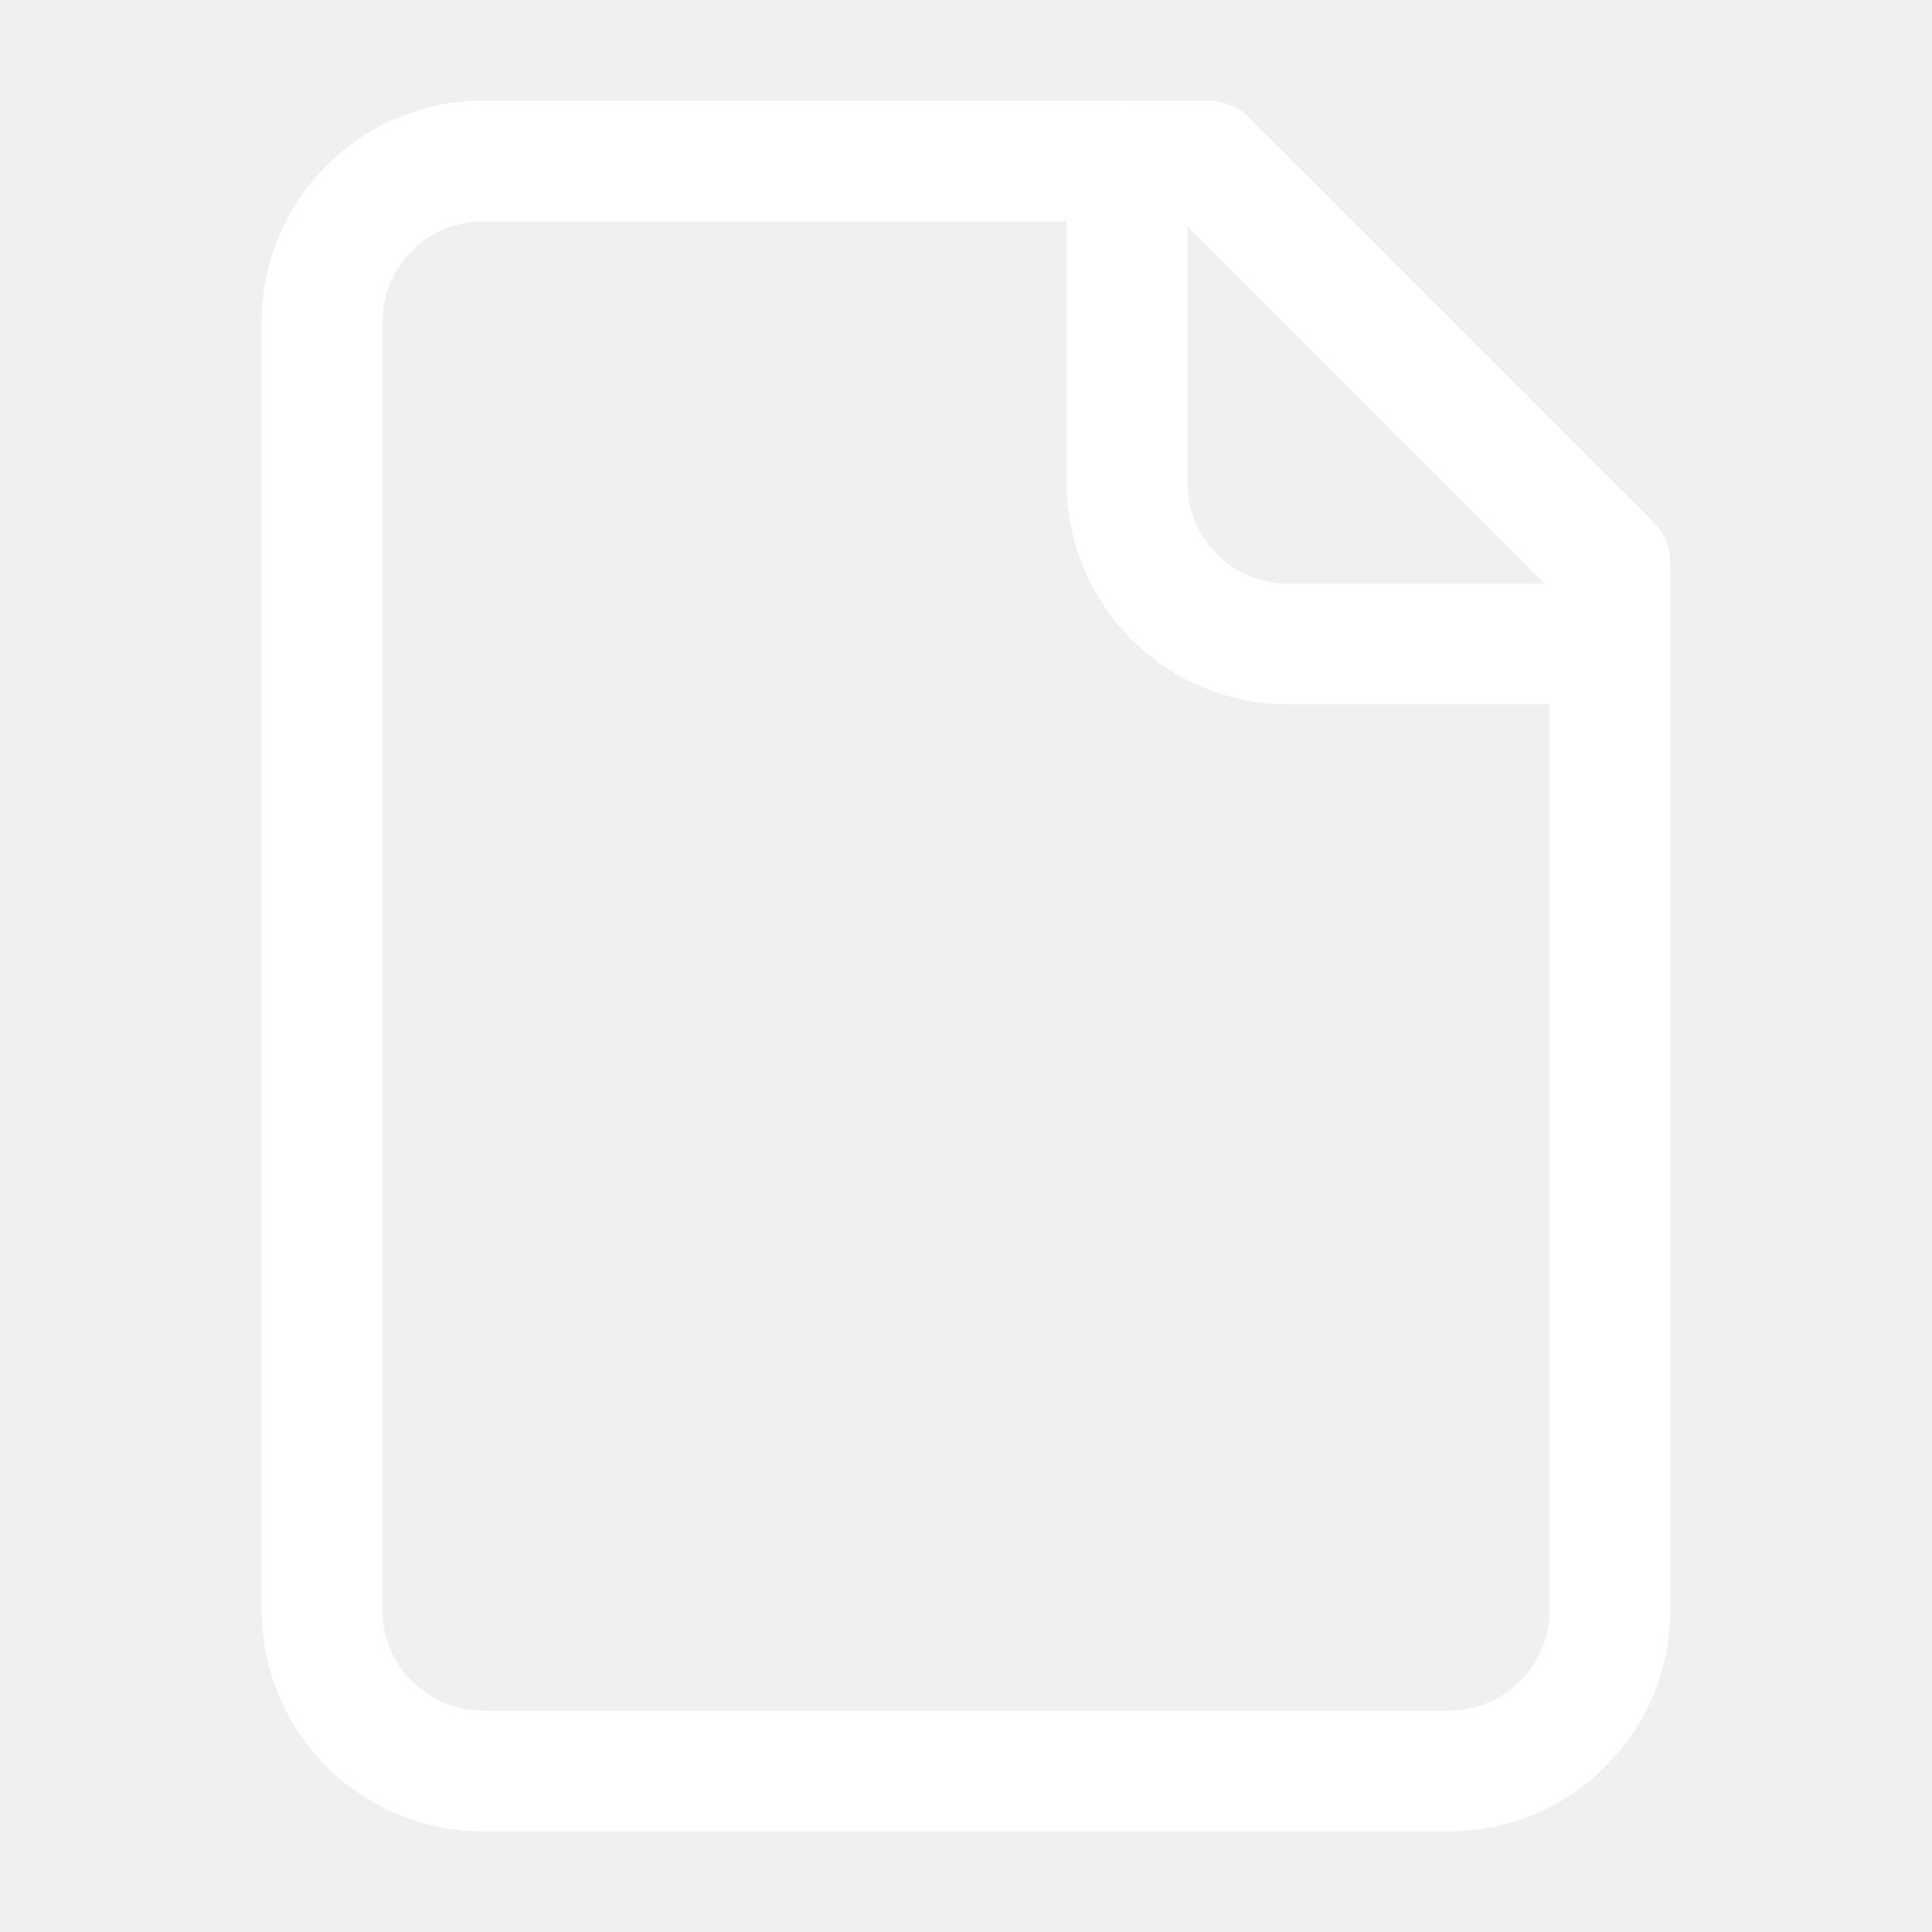
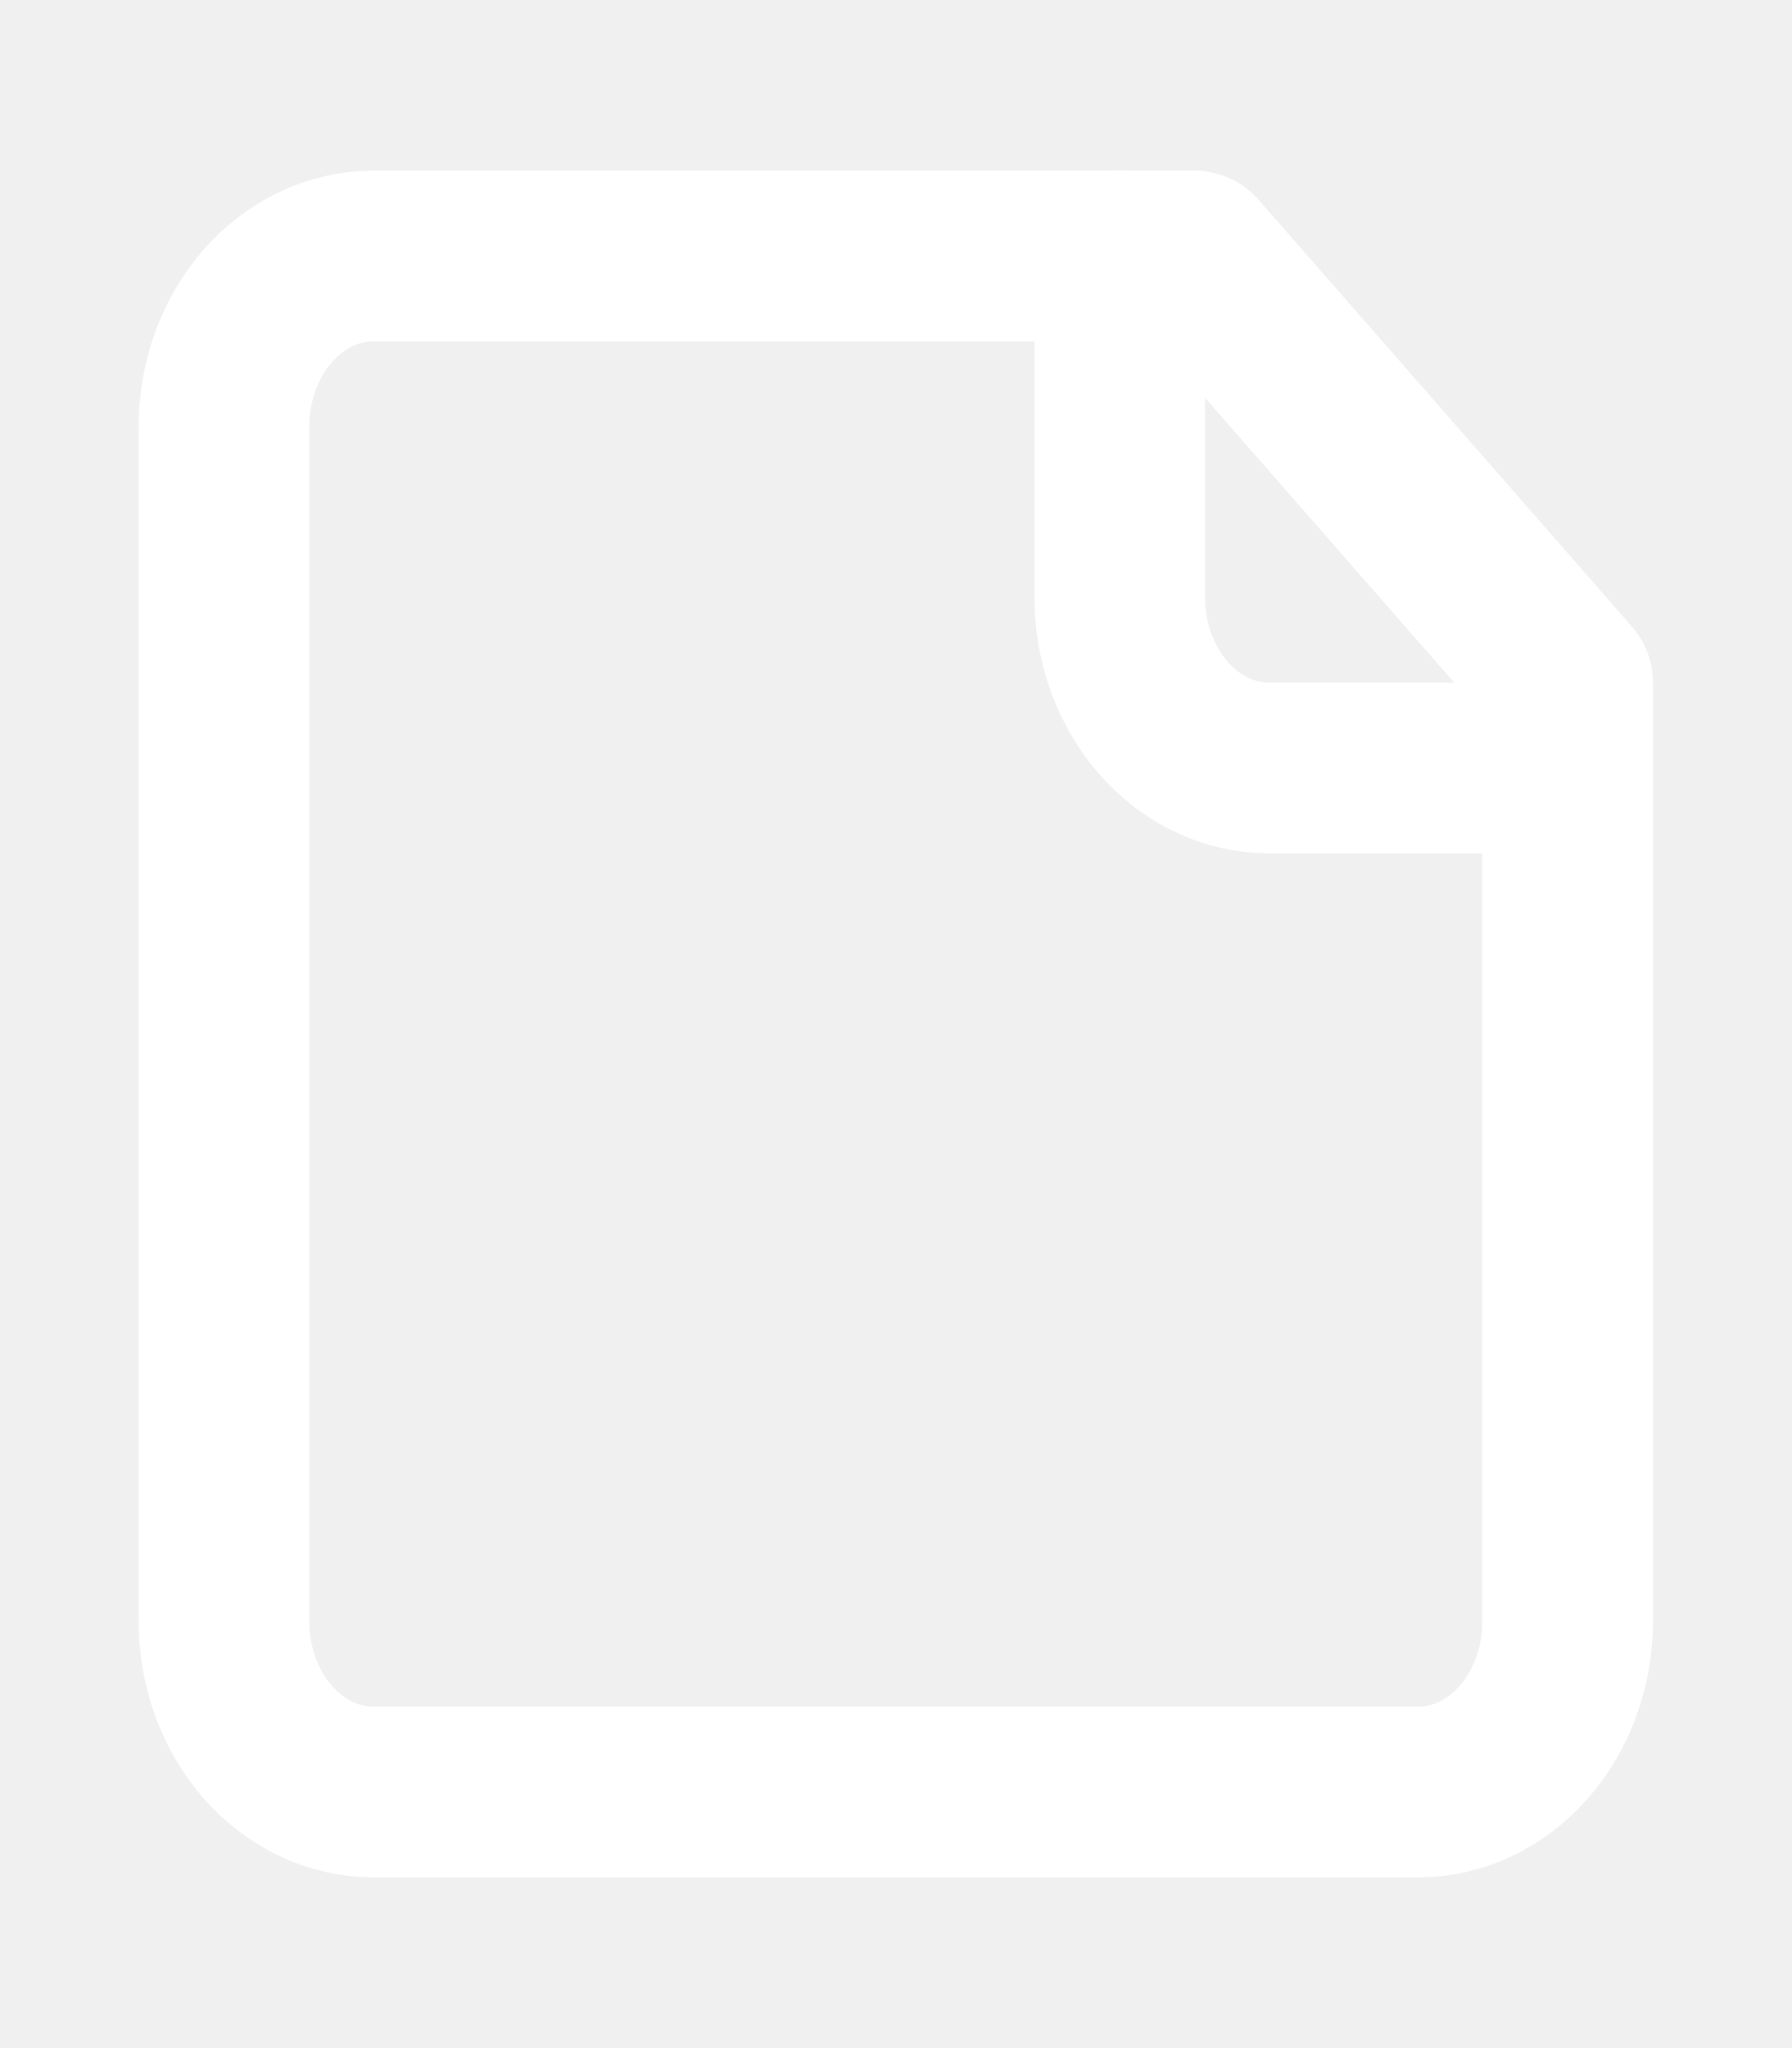
- <svg xmlns="http://www.w3.org/2000/svg" width="48" height="48" viewBox="0 0 48 48" fill="none">
-   <path d="M30 4H12C10.939 4 9.922 4.421 9.172 5.172C8.421 5.922 8 6.939 8 8V40C8 41.061 8.421 42.078 9.172 42.828C9.922 43.579 10.939 44 12 44H36C37.061 44 38.078 43.579 38.828 42.828C39.579 42.078 40 41.061 40 40V14L30 4Z" stroke="white" stroke-width="3" stroke-linecap="round" stroke-linejoin="round" />
-   <path d="M28 4V12C28 13.061 28.421 14.078 29.172 14.828C29.922 15.579 30.939 16 32 16H40" stroke="white" stroke-width="3" stroke-linecap="round" stroke-linejoin="round" />
+ <svg xmlns="http://www.w3.org/2000/svg" width="21" height="24" viewBox="0 0 21 24" fill="none">
+   <path d="M14 3H4.375C3.911 3 3.466 3.211 3.138 3.586C2.809 3.961 2.625 4.47 2.625 5V19C2.625 19.53 2.809 20.039 3.138 20.414C3.466 20.789 3.911 21 4.375 21H16.625C17.089 21 17.534 20.789 17.862 20.414C18.191 20.039 18.375 19.53 18.375 19V8L14 3Z" stroke="white" stroke-width="2" stroke-linecap="round" stroke-linejoin="round" />
+   <path d="M13.125 3V7C13.125 7.53 13.309 8.039 13.638 8.414C13.966 8.789 14.411 9 14.875 9H18.375" stroke="white" stroke-width="2" stroke-linecap="round" stroke-linejoin="round" />
</svg>
